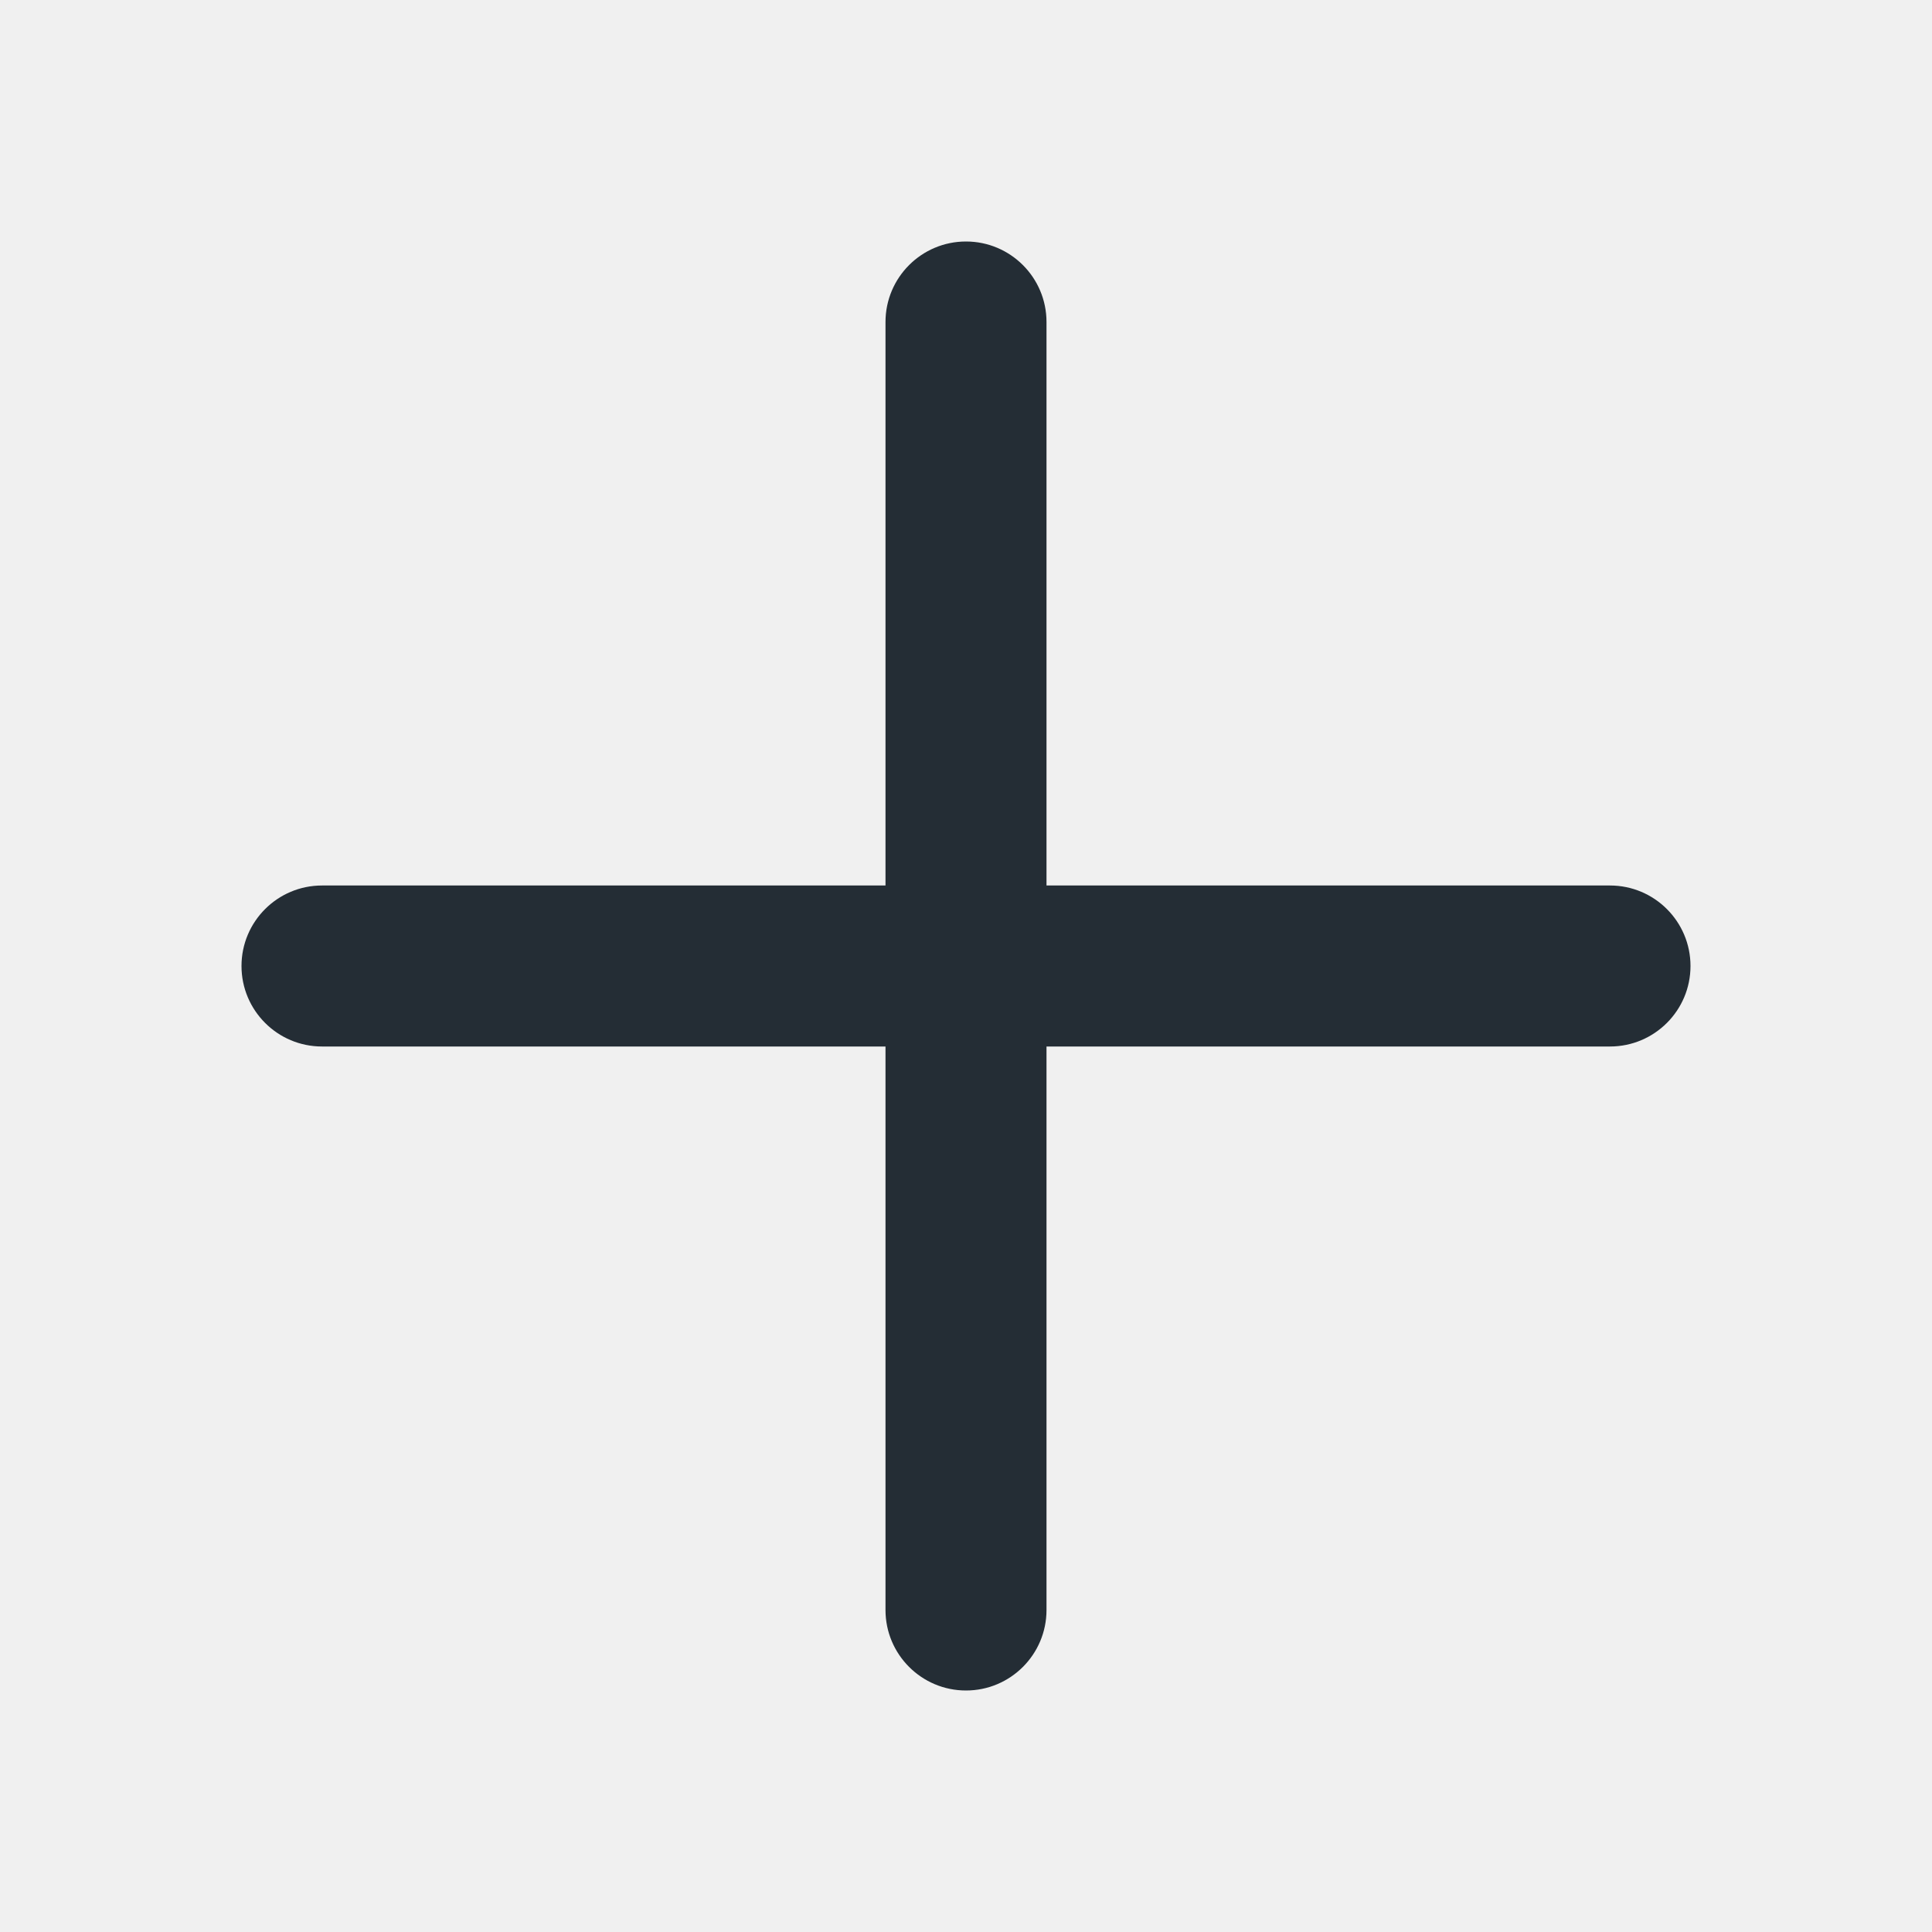
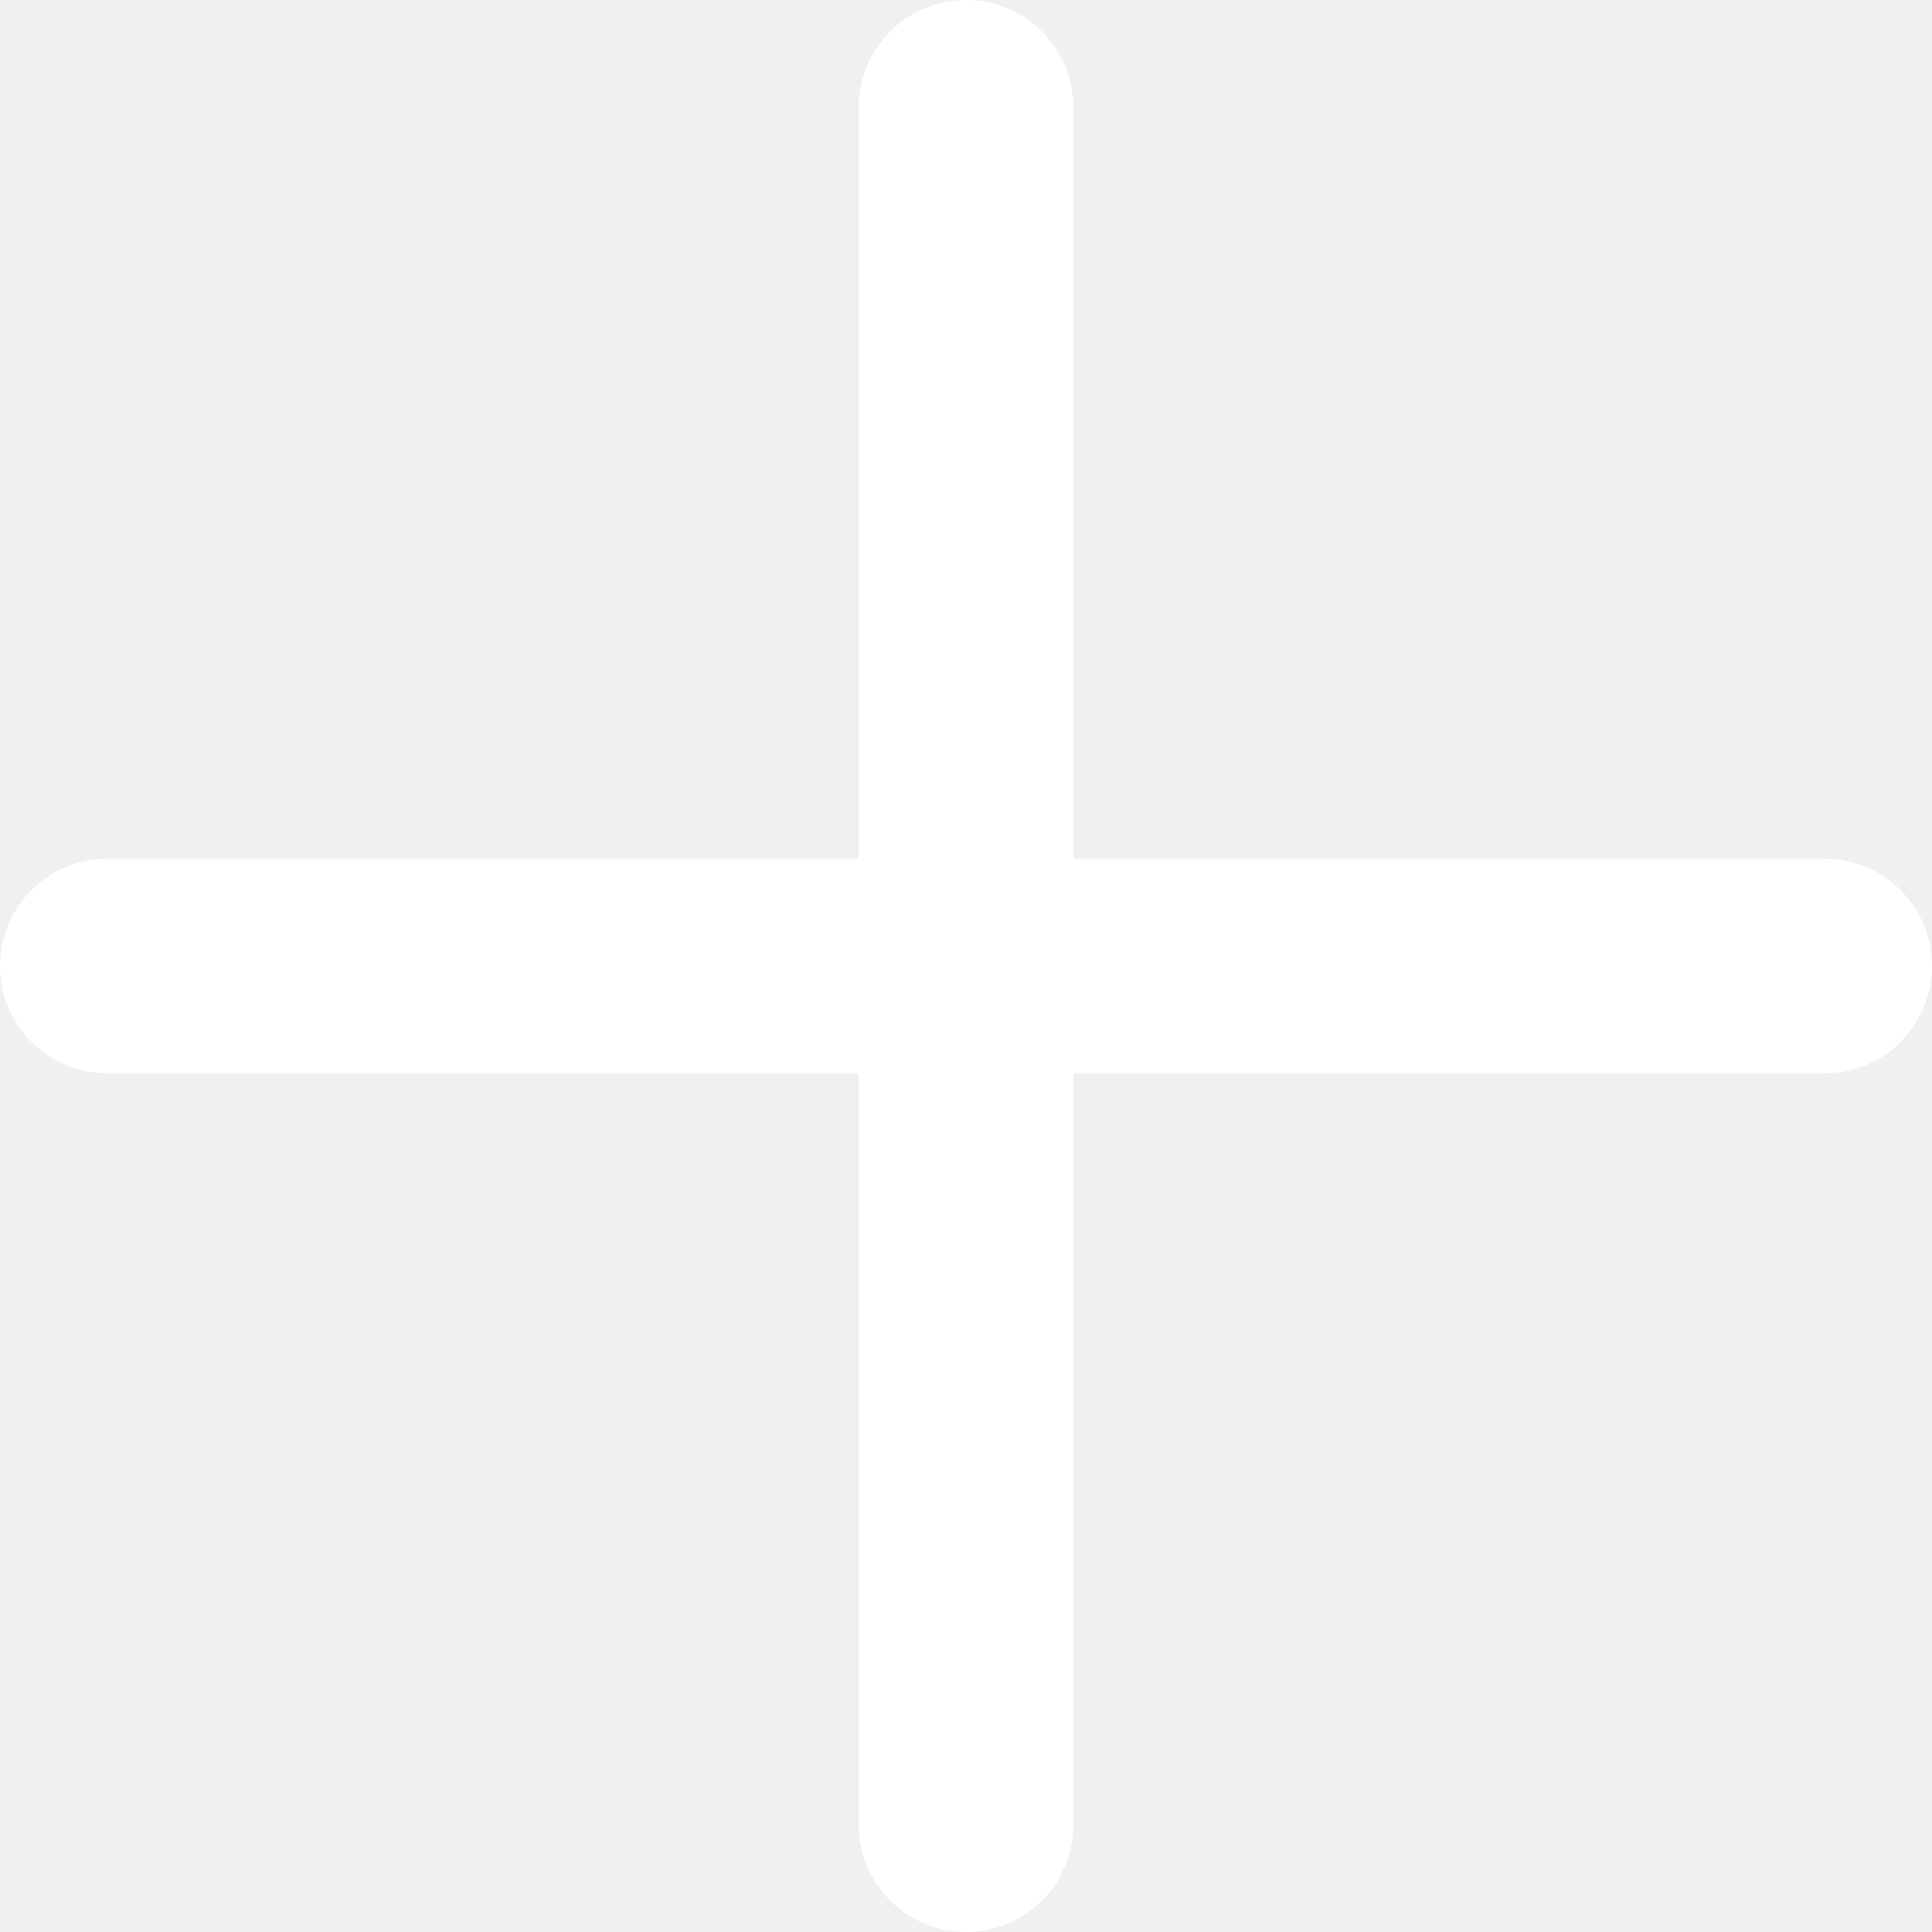
<svg xmlns="http://www.w3.org/2000/svg" width="24" height="24" viewBox="0 0 24 24" fill="none">
-   <path d="M13 4C13 3.448 12.552 3 12 3C11.448 3 11 3.448 11 4V11H4C3.448 11 3 11.448 3 12C3 12.552 3.448 13 4 13H11V20C11 20.552 11.448 21 12 21C12.552 21 13 20.552 13 20V13H20C20.552 13 21 12.552 21 12C21 11.448 20.552 11 20 11H13V4Z" fill="#242D35" />
+   <path d="M13.333 1.333C13.333 0.597 12.736 0 12 0C11.264 0 10.667 0.597 10.667 1.333V10.667H1.333C0.597 10.667 0 11.264 0 12C0 12.736 0.597 13.333 1.333 13.333H10.667V22.667C10.667 23.403 11.264 24 12 24C12.736 24 13.333 23.403 13.333 22.667V13.333H22.667C23.403 13.333 24 12.736 24 12C24 11.264 23.403 10.667 22.667 10.667H13.333V1.333Z" fill="white" />
</svg>
